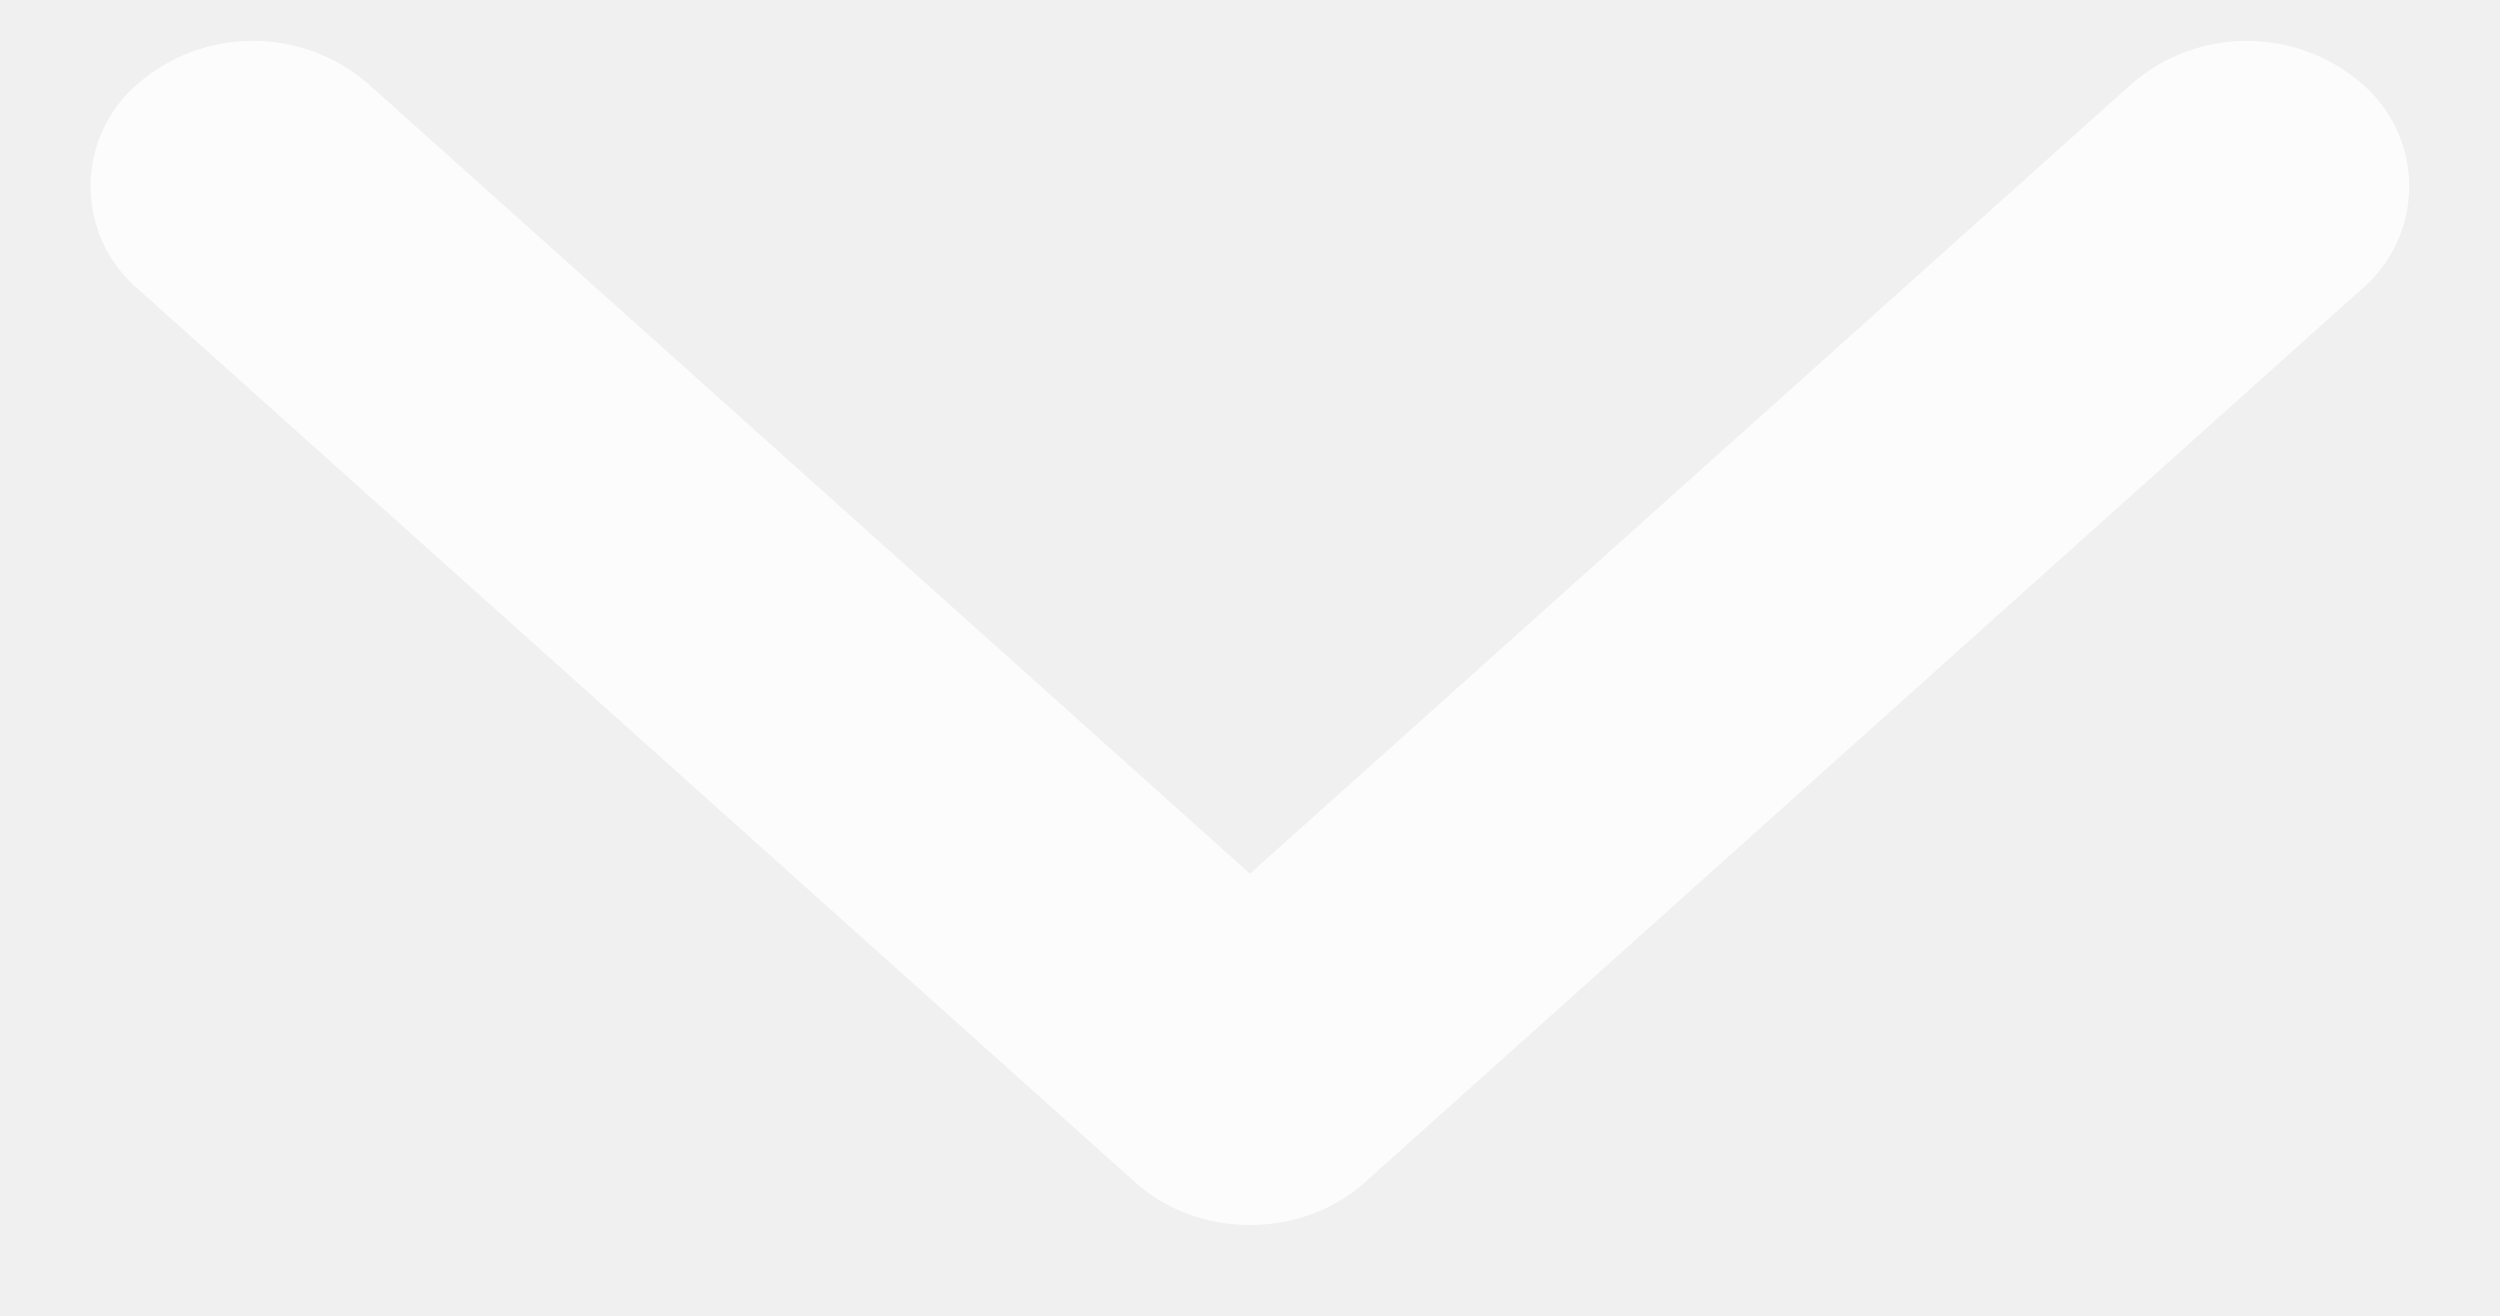
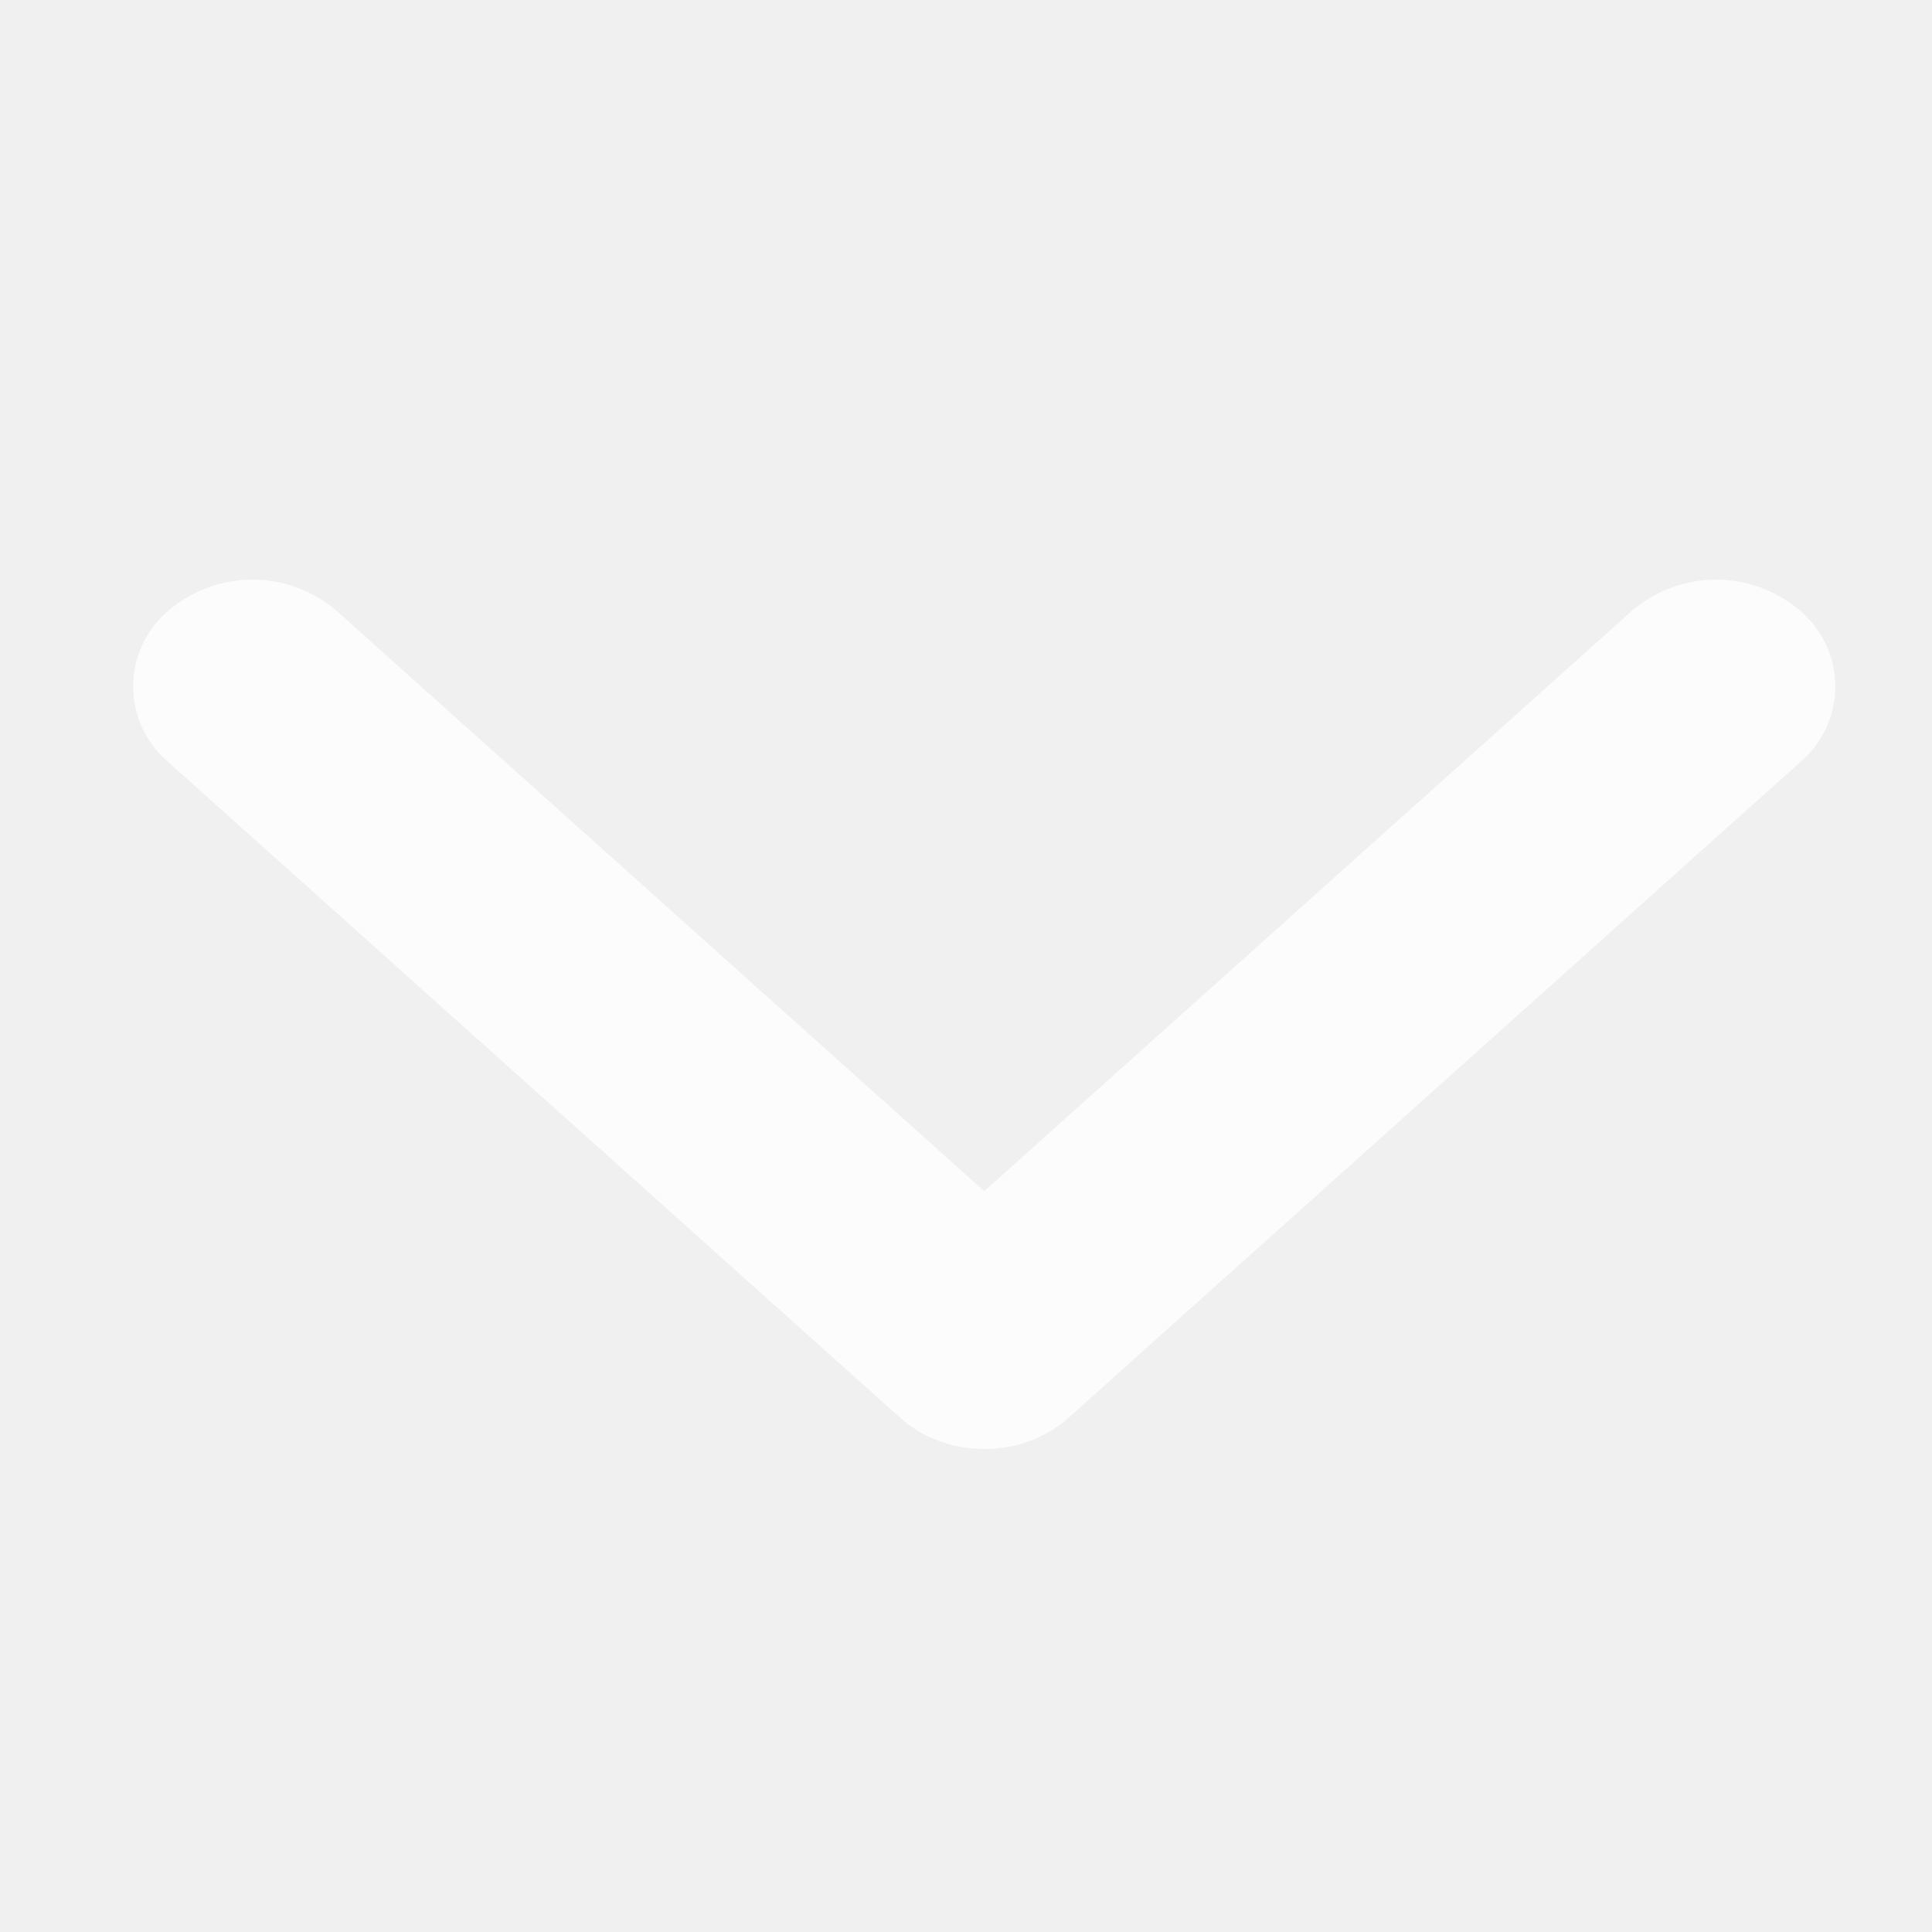
- <svg xmlns="http://www.w3.org/2000/svg" width="19" height="10" fill="none">
-   <path d="M9.5 9.31c-.316 0-.632-.108-.872-.324L1.05 2.198a1.026 1.026 0 0 1 0-1.564 1.338 1.338 0 0 1 1.745 0L9.5 6.64 16.204.634a1.337 1.337 0 0 1 1.744 0 1.026 1.026 0 0 1 0 1.564l-7.576 6.789c-.24.215-.556.323-.872.323Z" fill="#fff" fill-opacity=".8" />
+ <svg xmlns="http://www.w3.org/2000/svg" width="20" height="20" fill="none">
+   <path d="M10.19 15c-.316 0-.632-.108-.872-.324L1.74 7.887a1.026 1.026 0 0 1 0-1.563 1.338 1.338 0 0 1 1.745 0l6.704 6.007 6.704-6.007a1.337 1.337 0 0 1 1.744 0 1.026 1.026 0 0 1 0 1.564l-7.576 6.789c-.24.215-.556.323-.872.323Z" fill="#fff" fill-opacity=".8" />
</svg>
